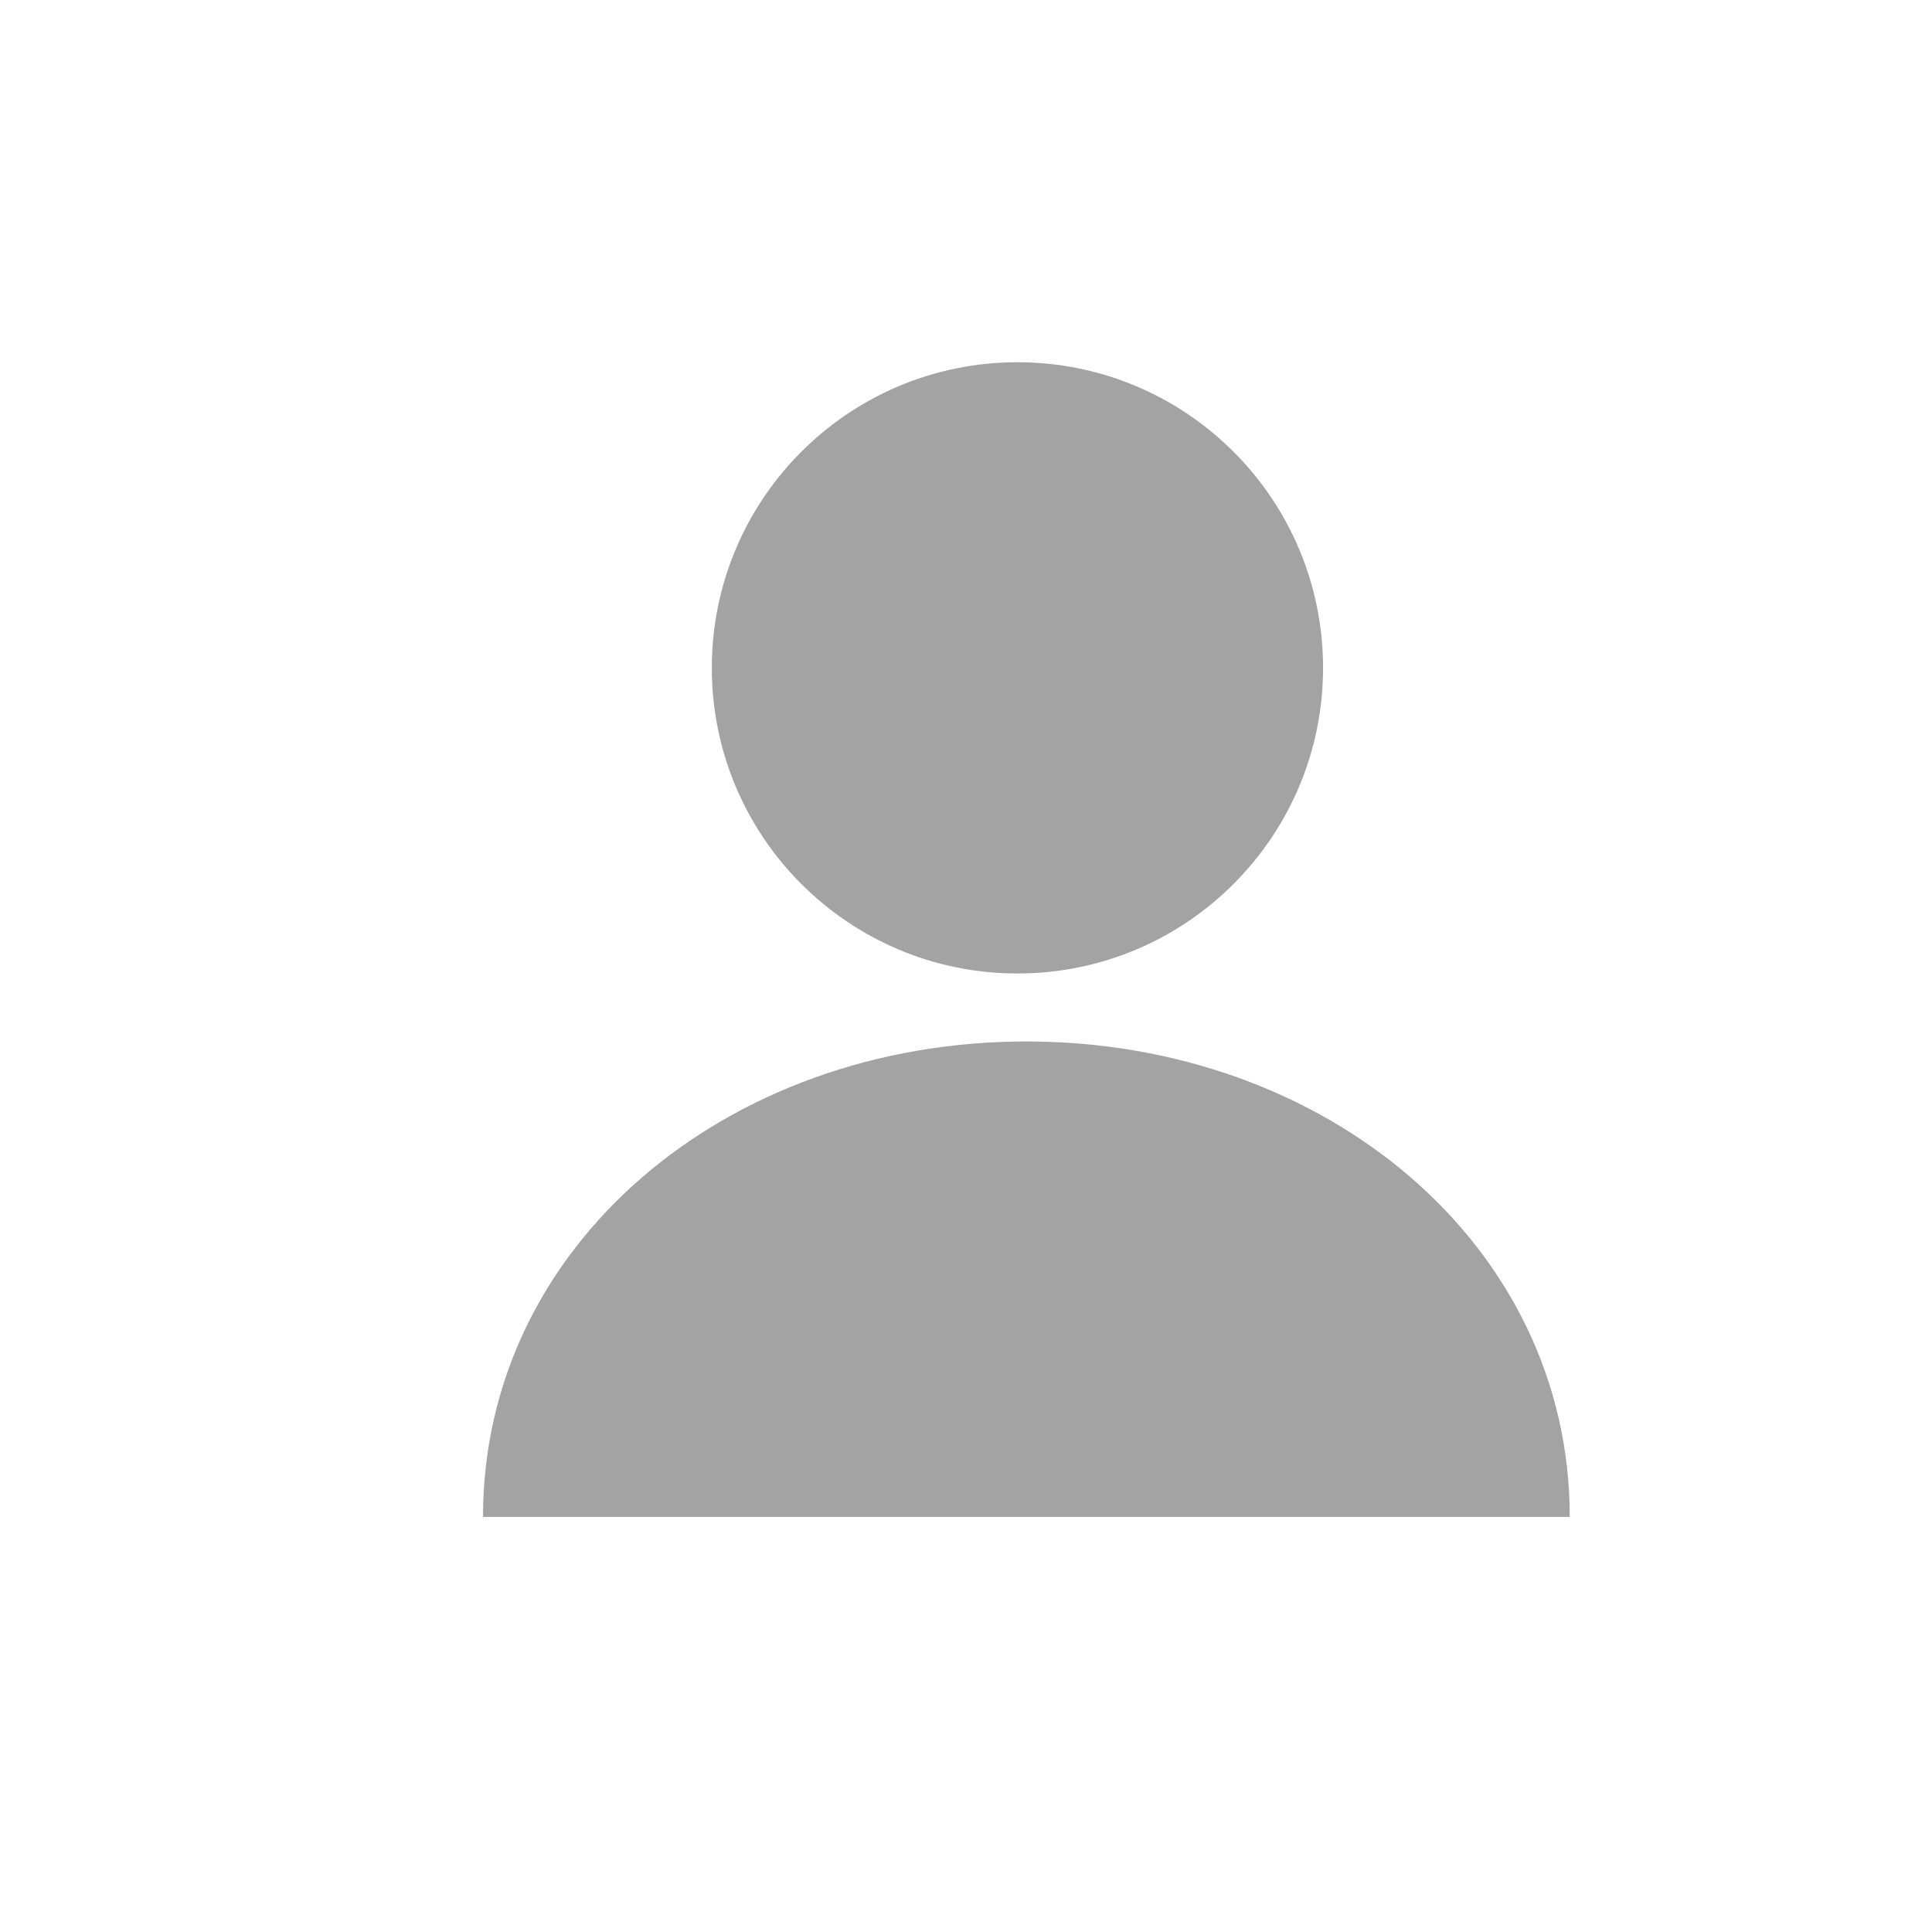
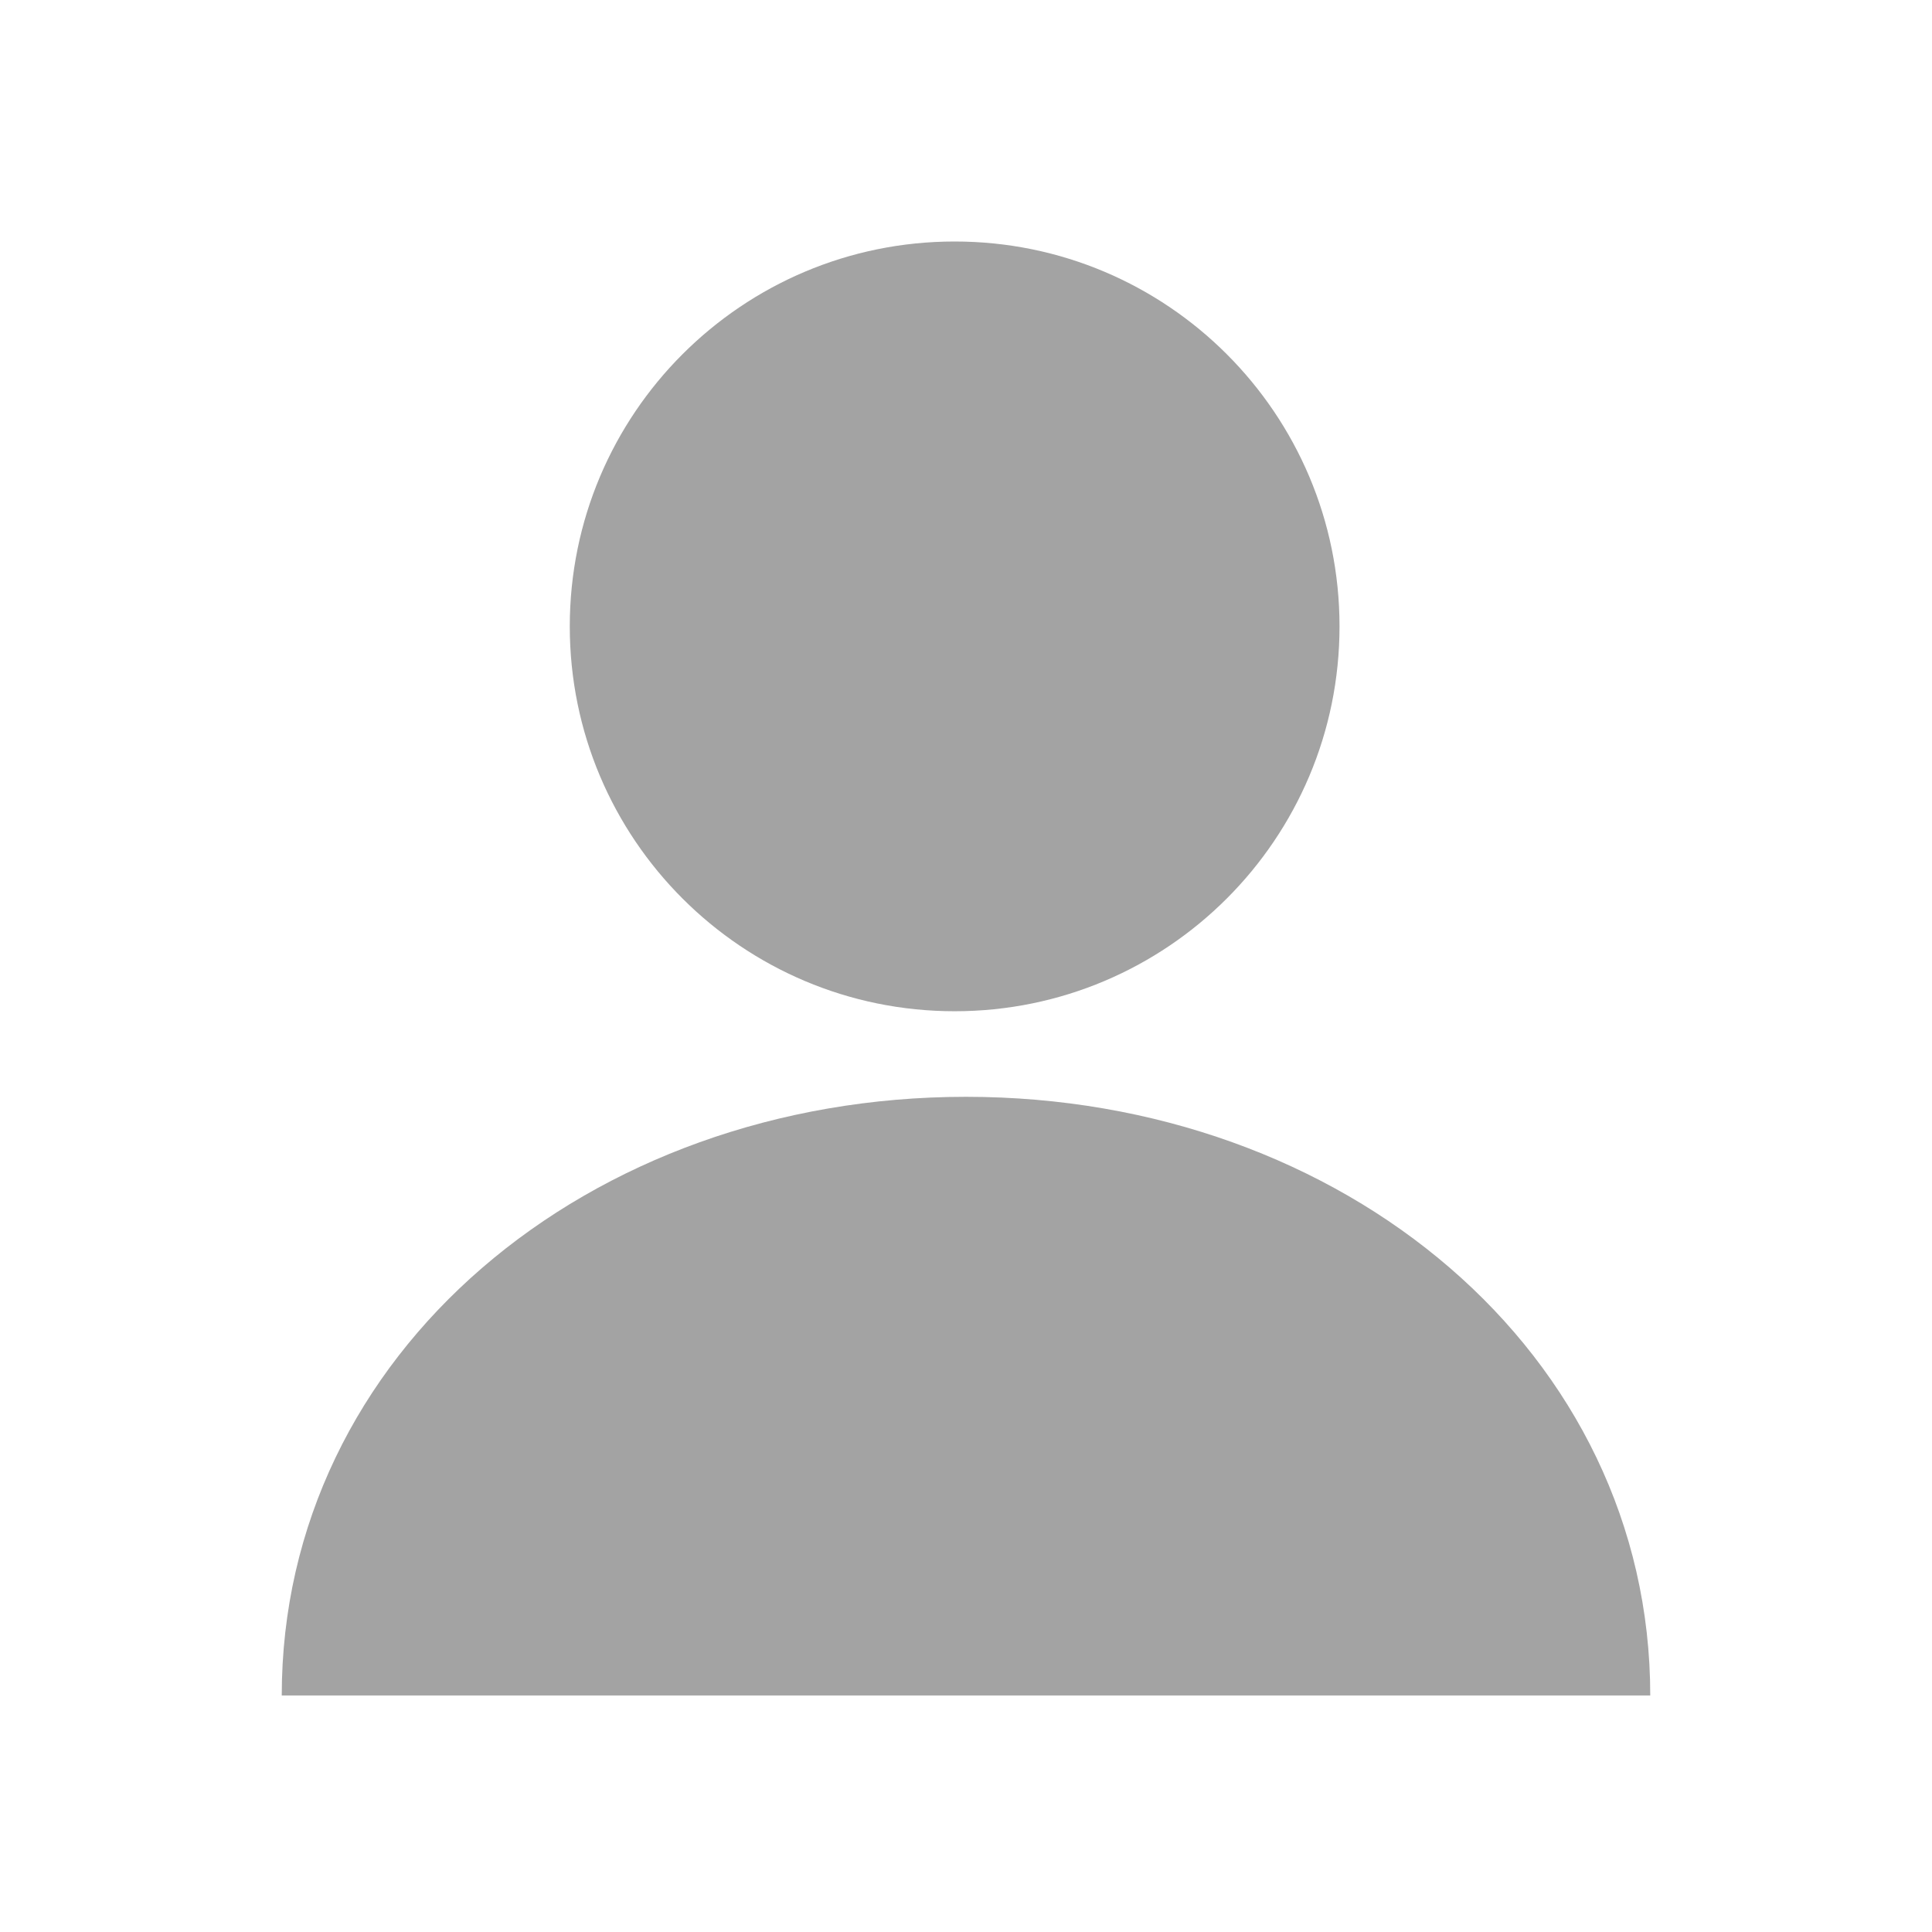
- <svg xmlns="http://www.w3.org/2000/svg" width="32" height="32" viewBox="0 0 32 32" fill="none">
-   <circle cx="16.852" cy="11.062" r="5.062" fill="#A3A3A3" />
-   <path d="M17 17.25C12.029 17.25 8 20.625 8 25.125H26C26 20.625 21.971 17.25 17 17.25Z" fill="#A3A3A3" />
+ <svg xmlns="http://www.w3.org/2000/svg" width="24" height="24" viewBox="0 0 24 24" fill="none">
+   <circle cx="11.859" cy="7.781" r="4.781" fill="#A3A3A3" />
+   <path d="M12 13.625C7.306 13.625 3.5 16.812 3.5 21.062H20.5C20.5 16.812 16.694 13.625 12 13.625Z" fill="#A3A3A3" />
</svg>
